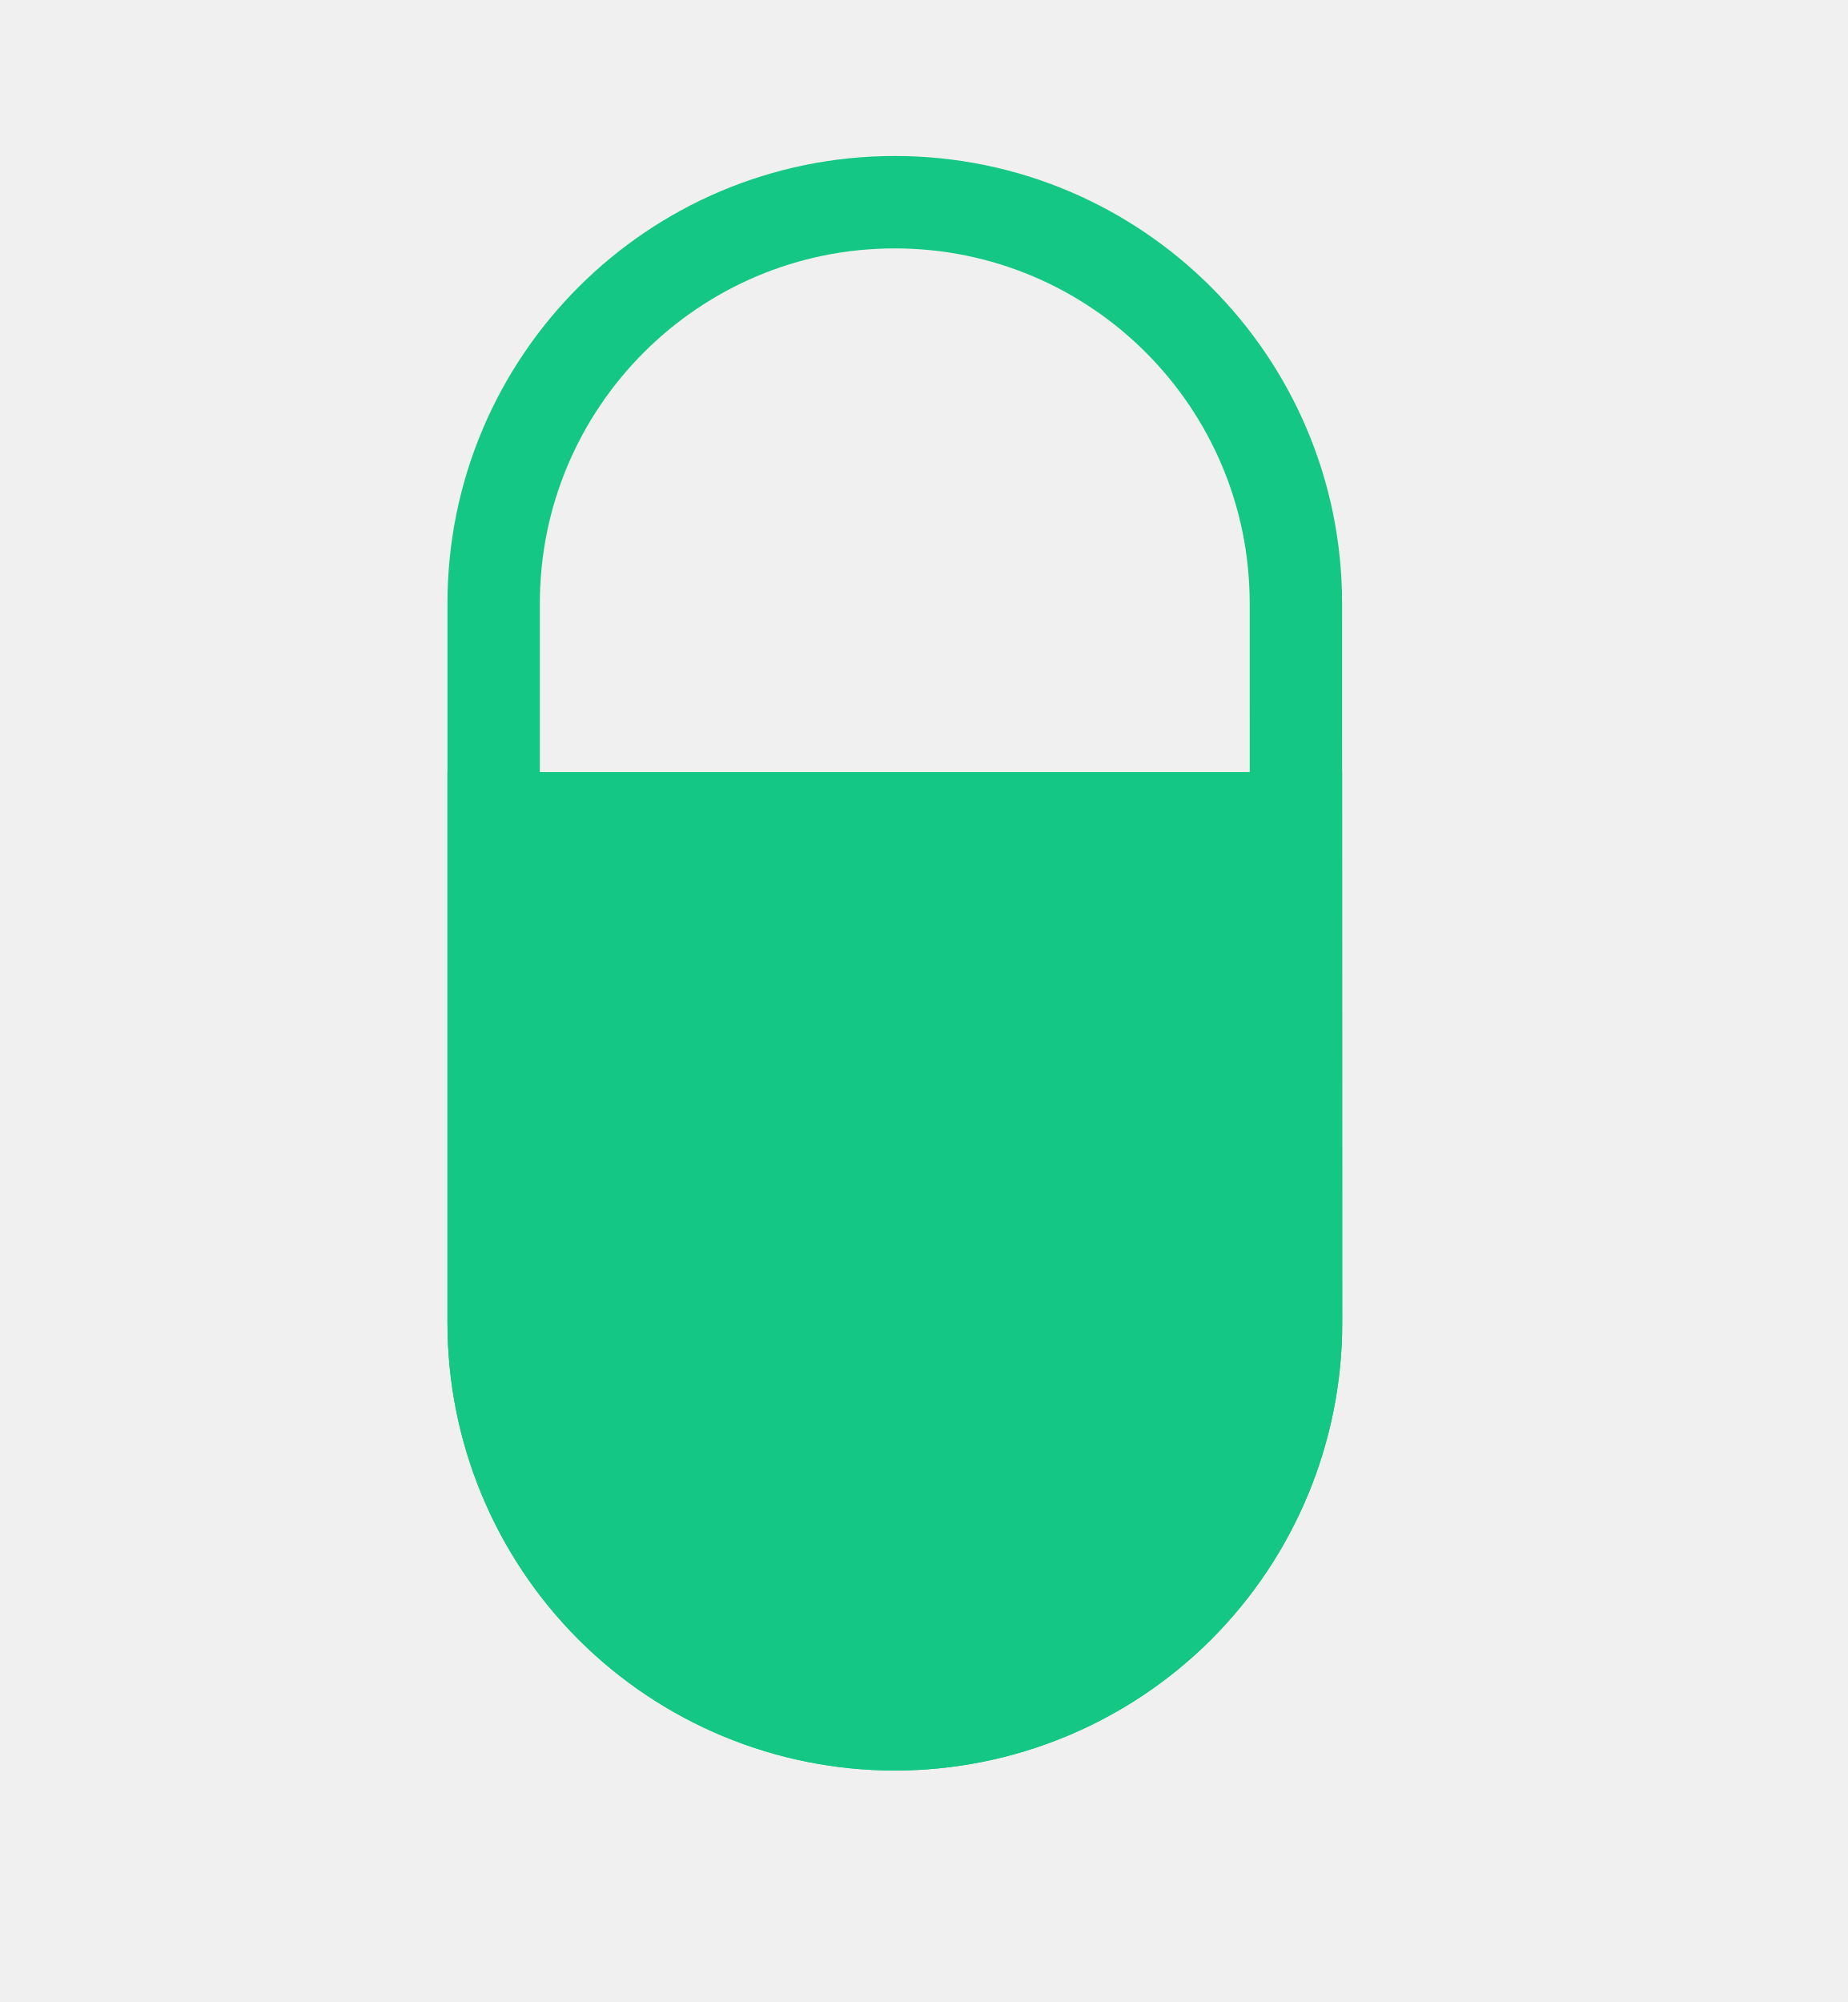
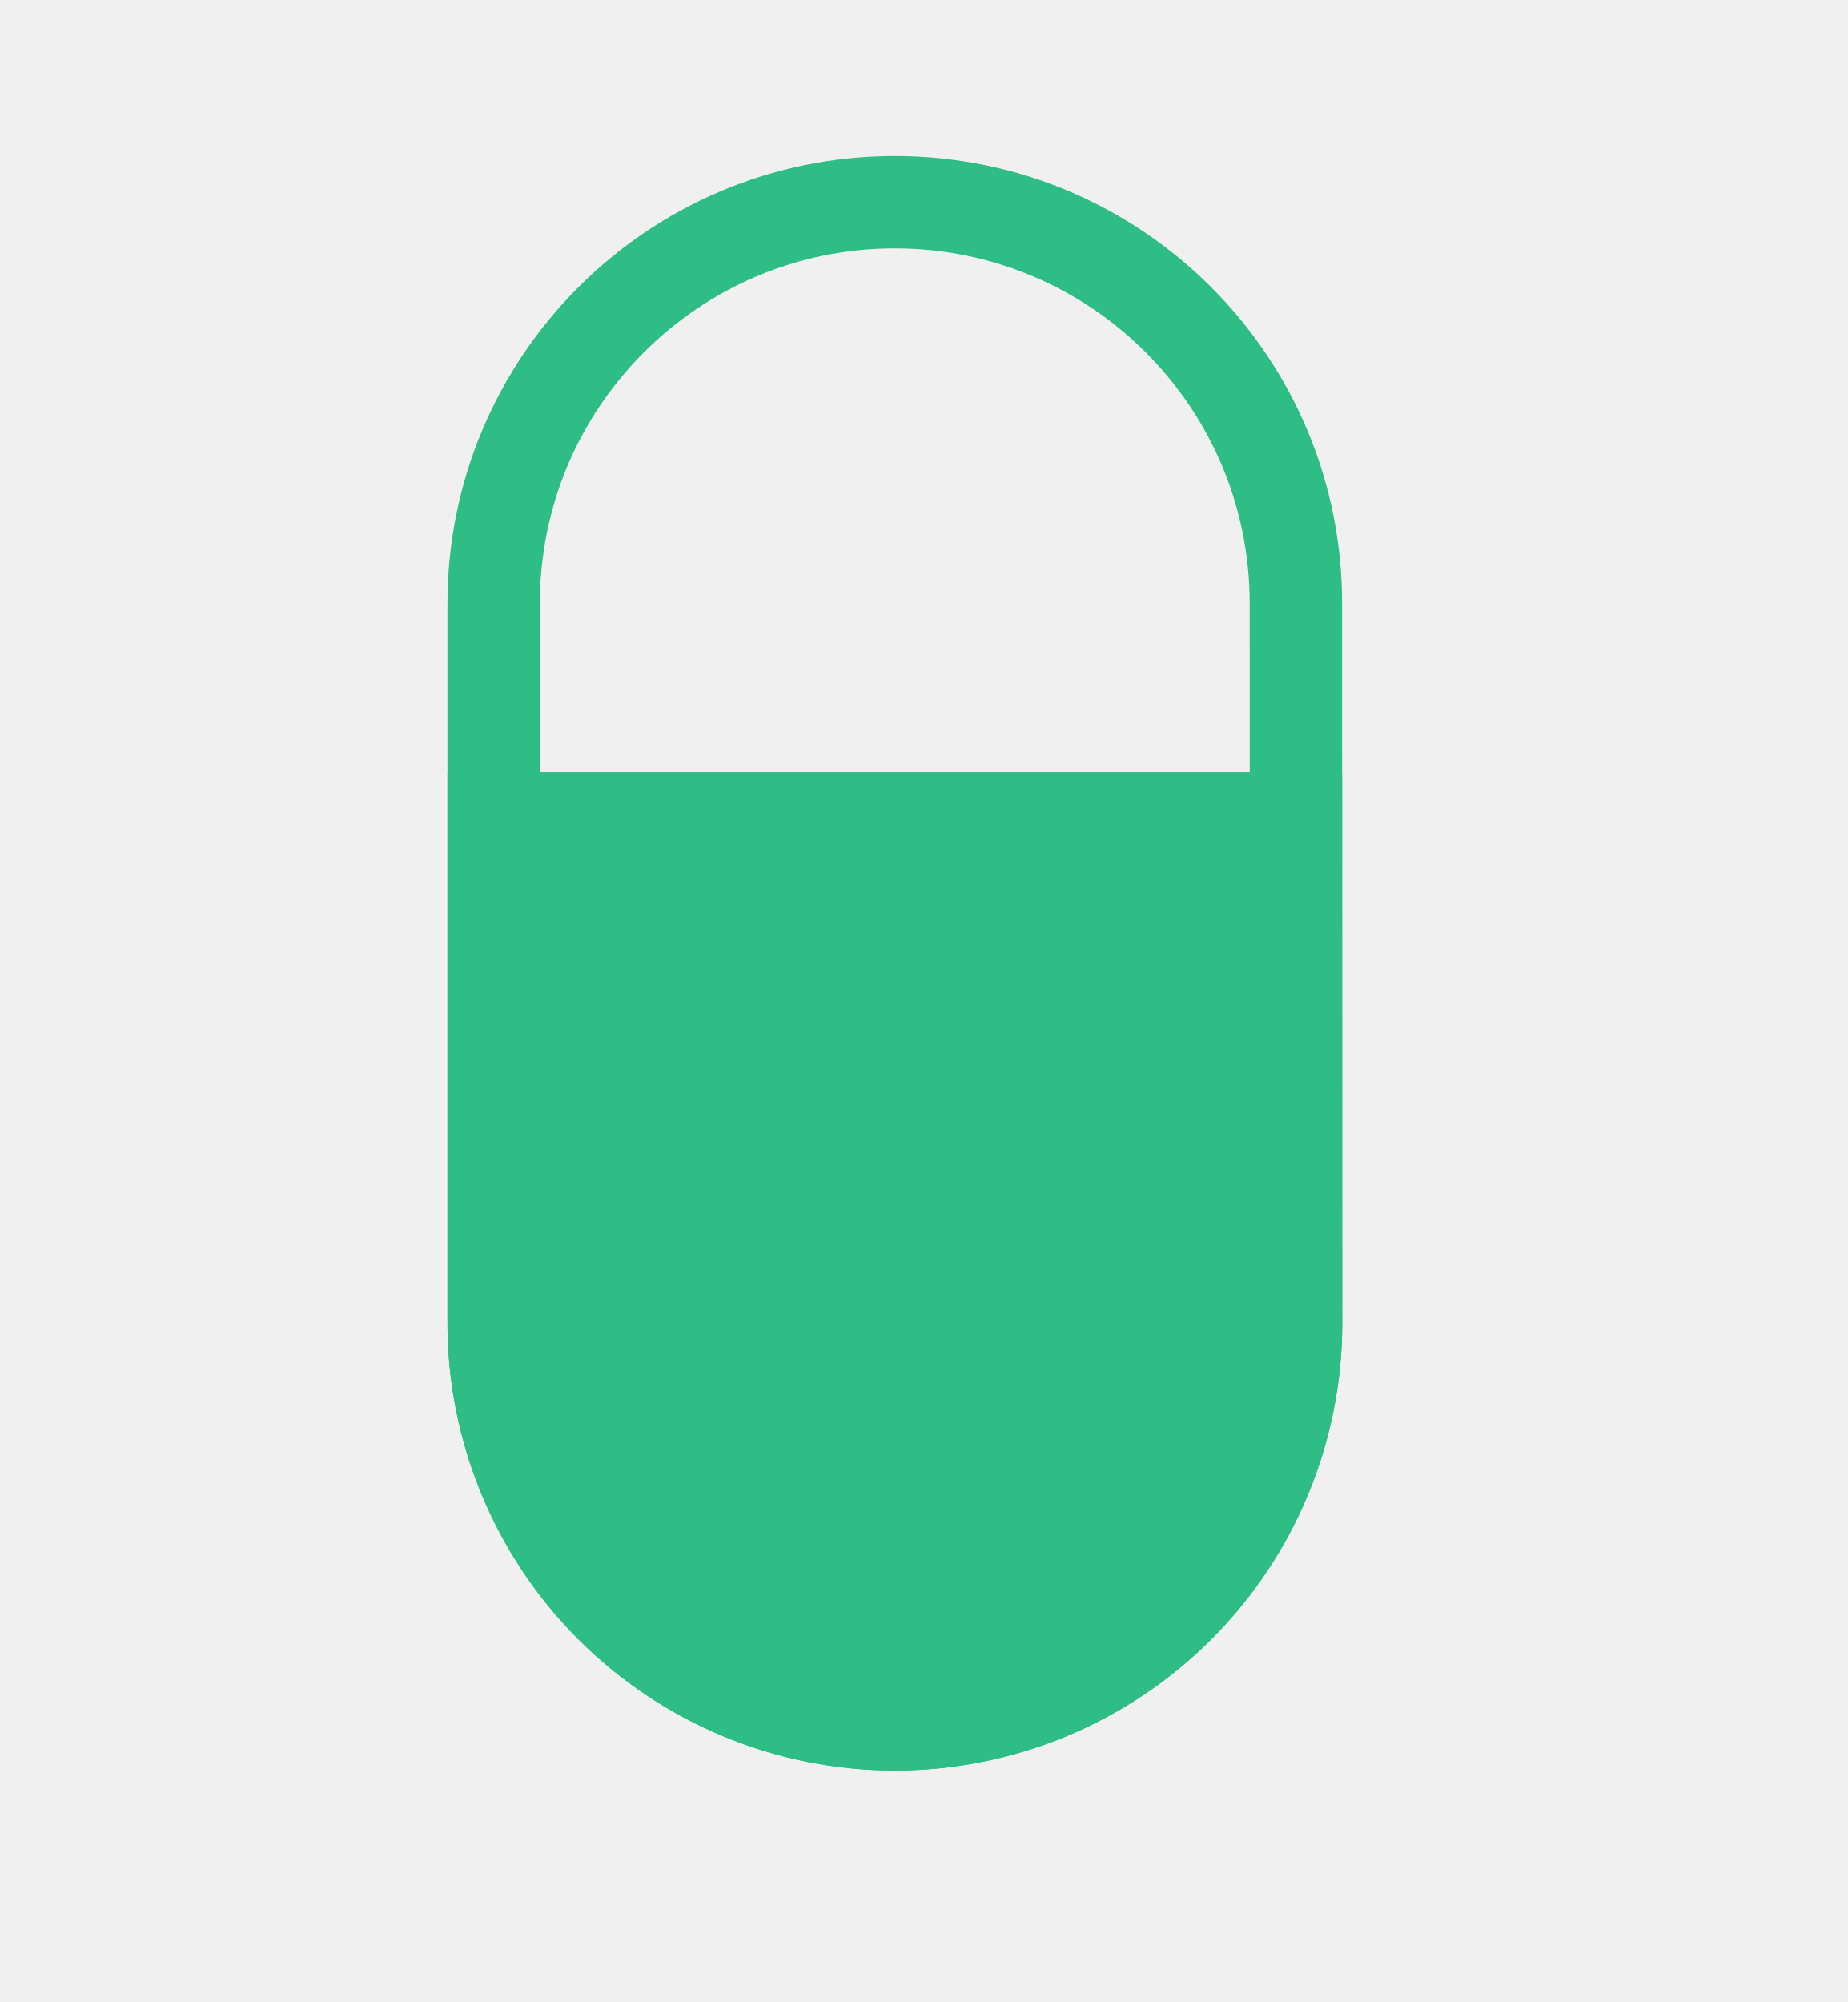
<svg xmlns="http://www.w3.org/2000/svg" width="12" height="13" viewBox="0 0 12 13" fill="none">
  <g id="ä¸è½½ (7)" clip-path="url(#clip0_4962_5295)">
-     <path id="Vector" d="M2.906 5.013L2.906 8.591C2.906 9.362 3.212 10.101 3.757 10.646C4.302 11.191 5.041 11.497 5.811 11.497C6.582 11.497 7.321 11.191 7.866 10.646C8.411 10.101 8.717 9.362 8.717 8.591L8.716 5.013L2.906 5.013Z" fill="#14C784" />
-     <path id="Vector_2" d="M3.206 3.918C3.206 2.48 4.373 1.313 5.811 1.313C7.25 1.313 8.416 2.48 8.416 3.918L8.417 8.591C8.417 8.591 8.417 8.591 8.417 8.591C8.417 9.282 8.142 9.945 7.654 10.434C7.165 10.922 6.502 11.197 5.811 11.197C5.12 11.197 4.458 10.922 3.969 10.434C3.481 9.945 3.206 9.282 3.206 8.591C3.206 8.591 3.206 8.591 3.206 8.591L3.206 3.918Z" stroke="#14C784" stroke-width="0.6" />
+     <path id="Vector" d="M2.906 5.013L2.906 8.591C2.906 9.362 3.212 10.101 3.757 10.646C4.302 11.191 5.041 11.497 5.811 11.497C6.582 11.497 7.321 11.191 7.866 10.646C8.411 10.101 8.717 9.362 8.717 8.591L8.716 5.013L2.906 5.013Z" fill="#2EBD85" />
+     <path id="Vector_2" d="M3.206 3.918C3.206 2.48 4.373 1.313 5.811 1.313C7.25 1.313 8.416 2.48 8.416 3.918L8.417 8.591C8.417 8.591 8.417 8.591 8.417 8.591C8.417 9.282 8.142 9.945 7.654 10.434C7.165 10.922 6.502 11.197 5.811 11.197C5.12 11.197 4.458 10.922 3.969 10.434C3.481 9.945 3.206 9.282 3.206 8.591C3.206 8.591 3.206 8.591 3.206 8.591L3.206 3.918Z" stroke="#2EBD85" stroke-width="0.6" />
  </g>
  <defs>
    <clipPath id="clip0_4962_5295">
      <rect width="12" height="12" fill="white" transform="translate(0 0.193359)" />
    </clipPath>
  </defs>
</svg>
